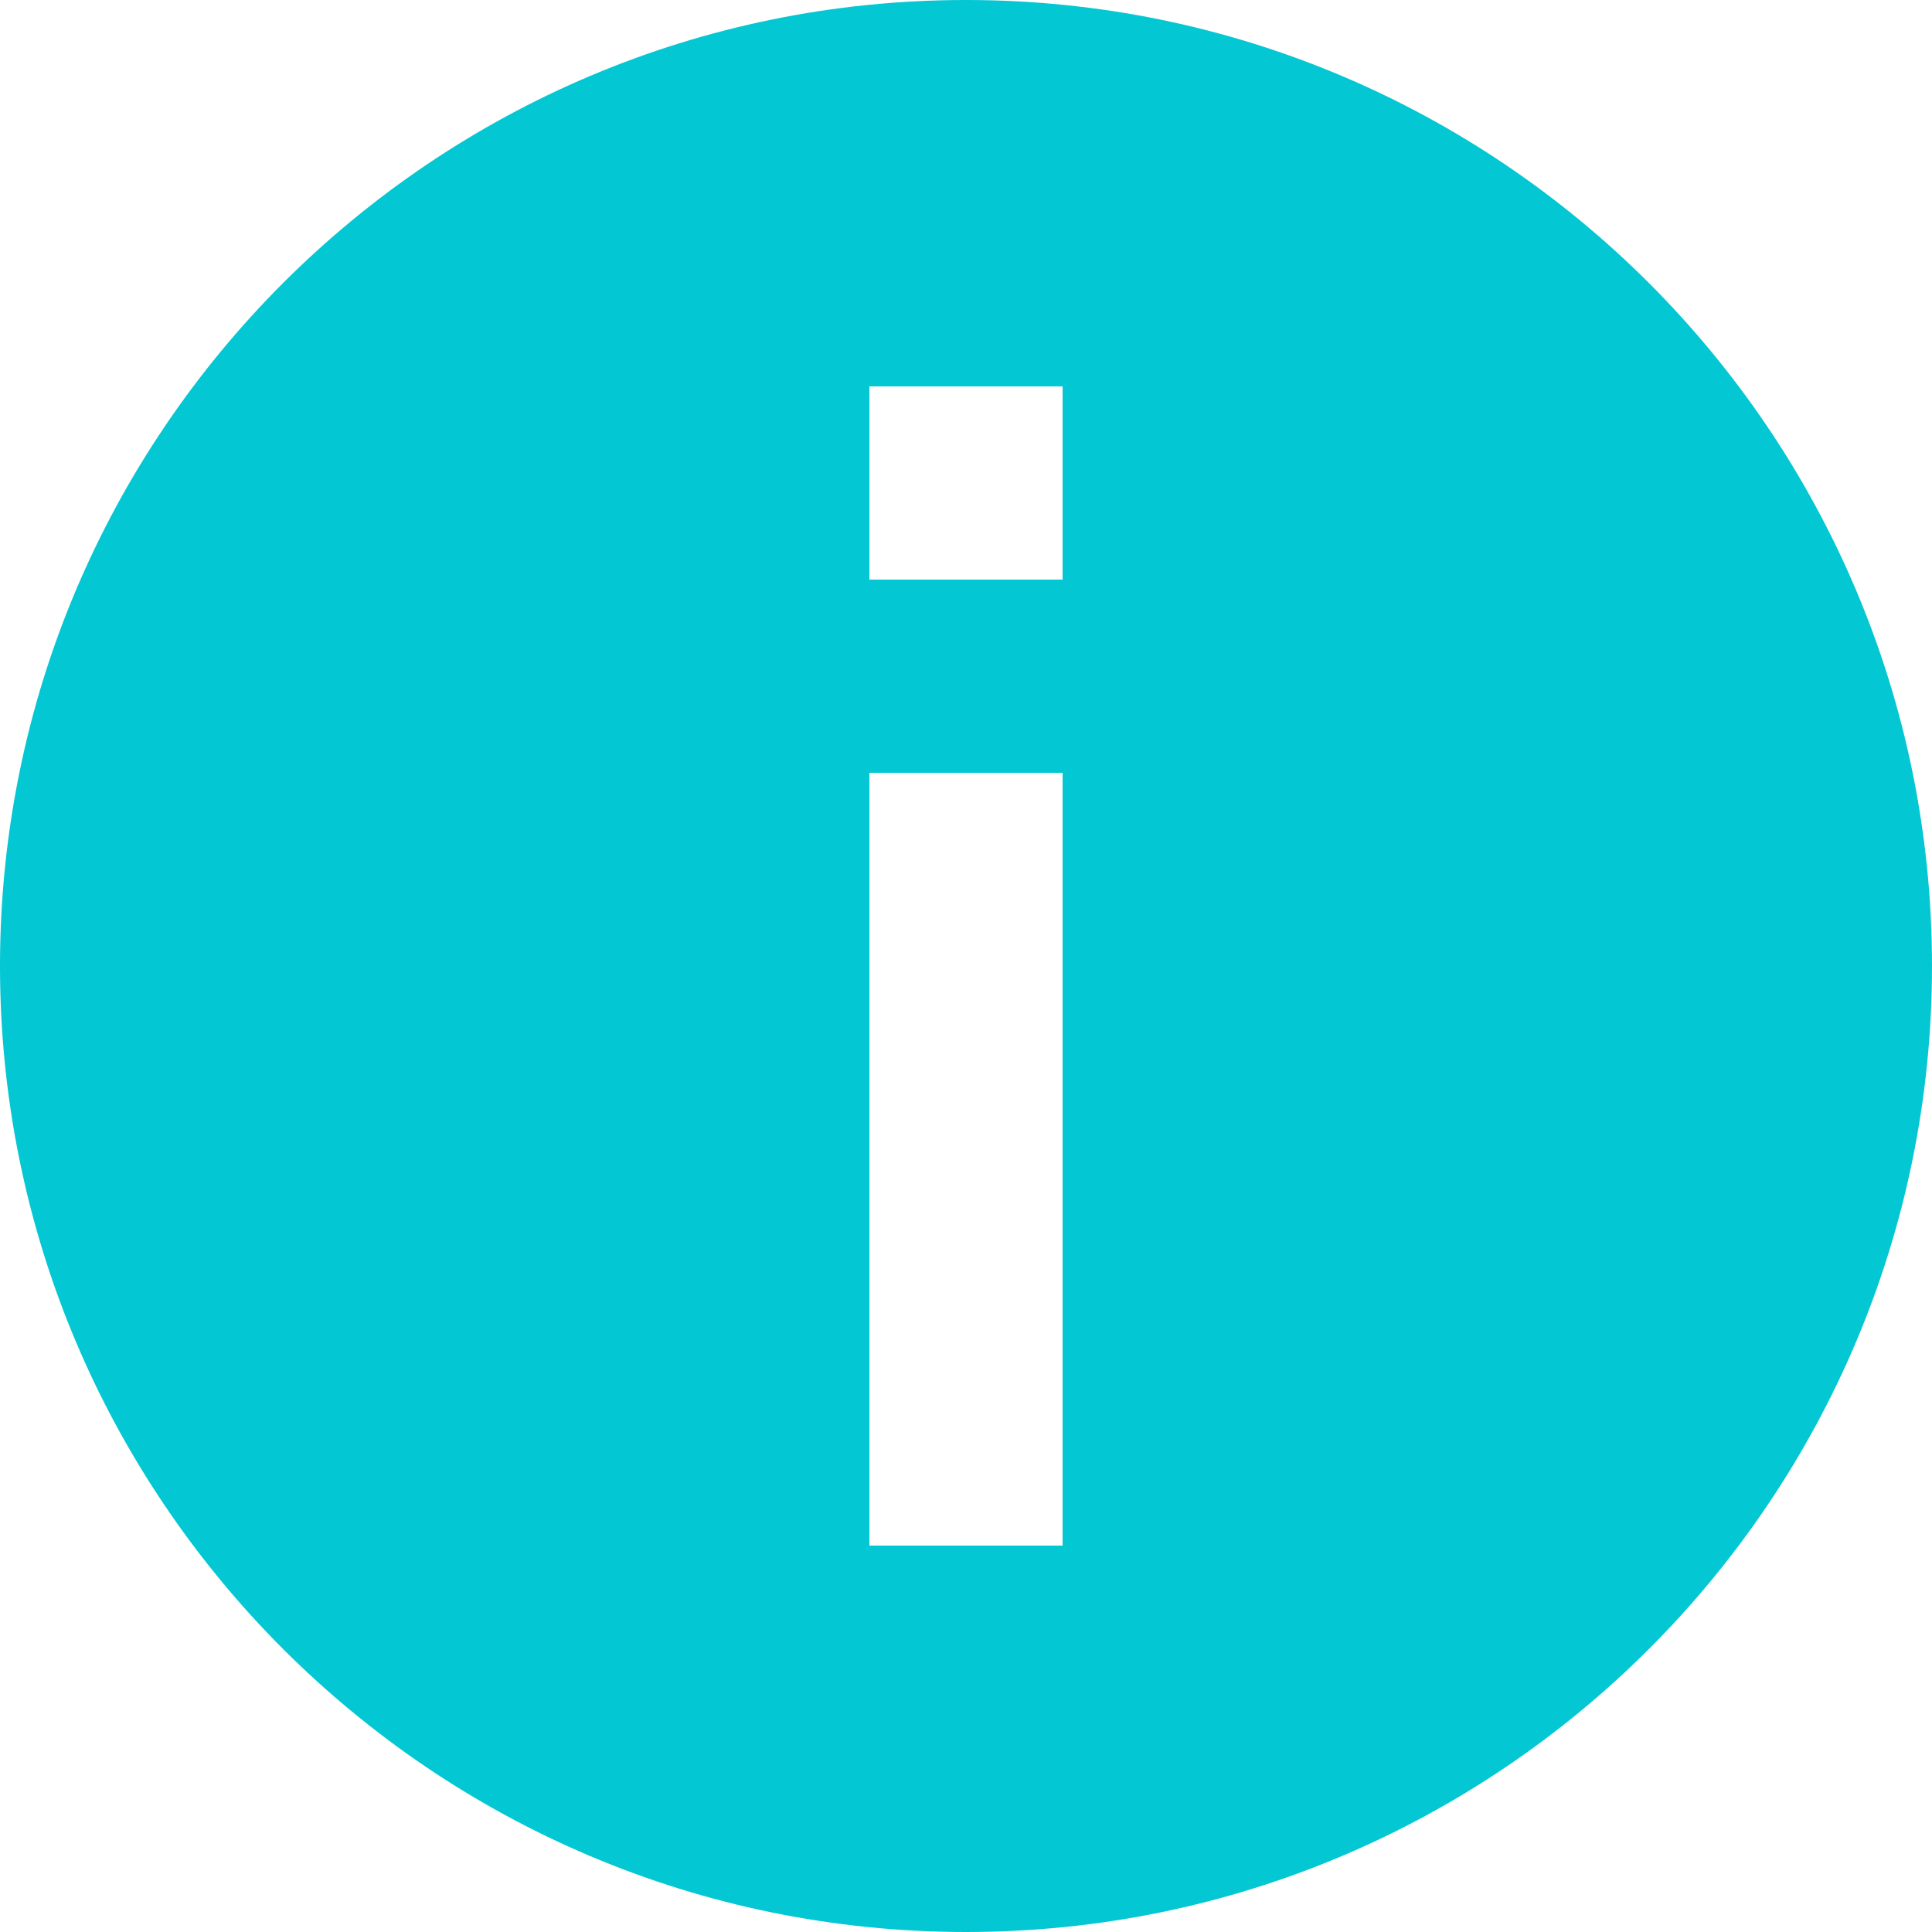
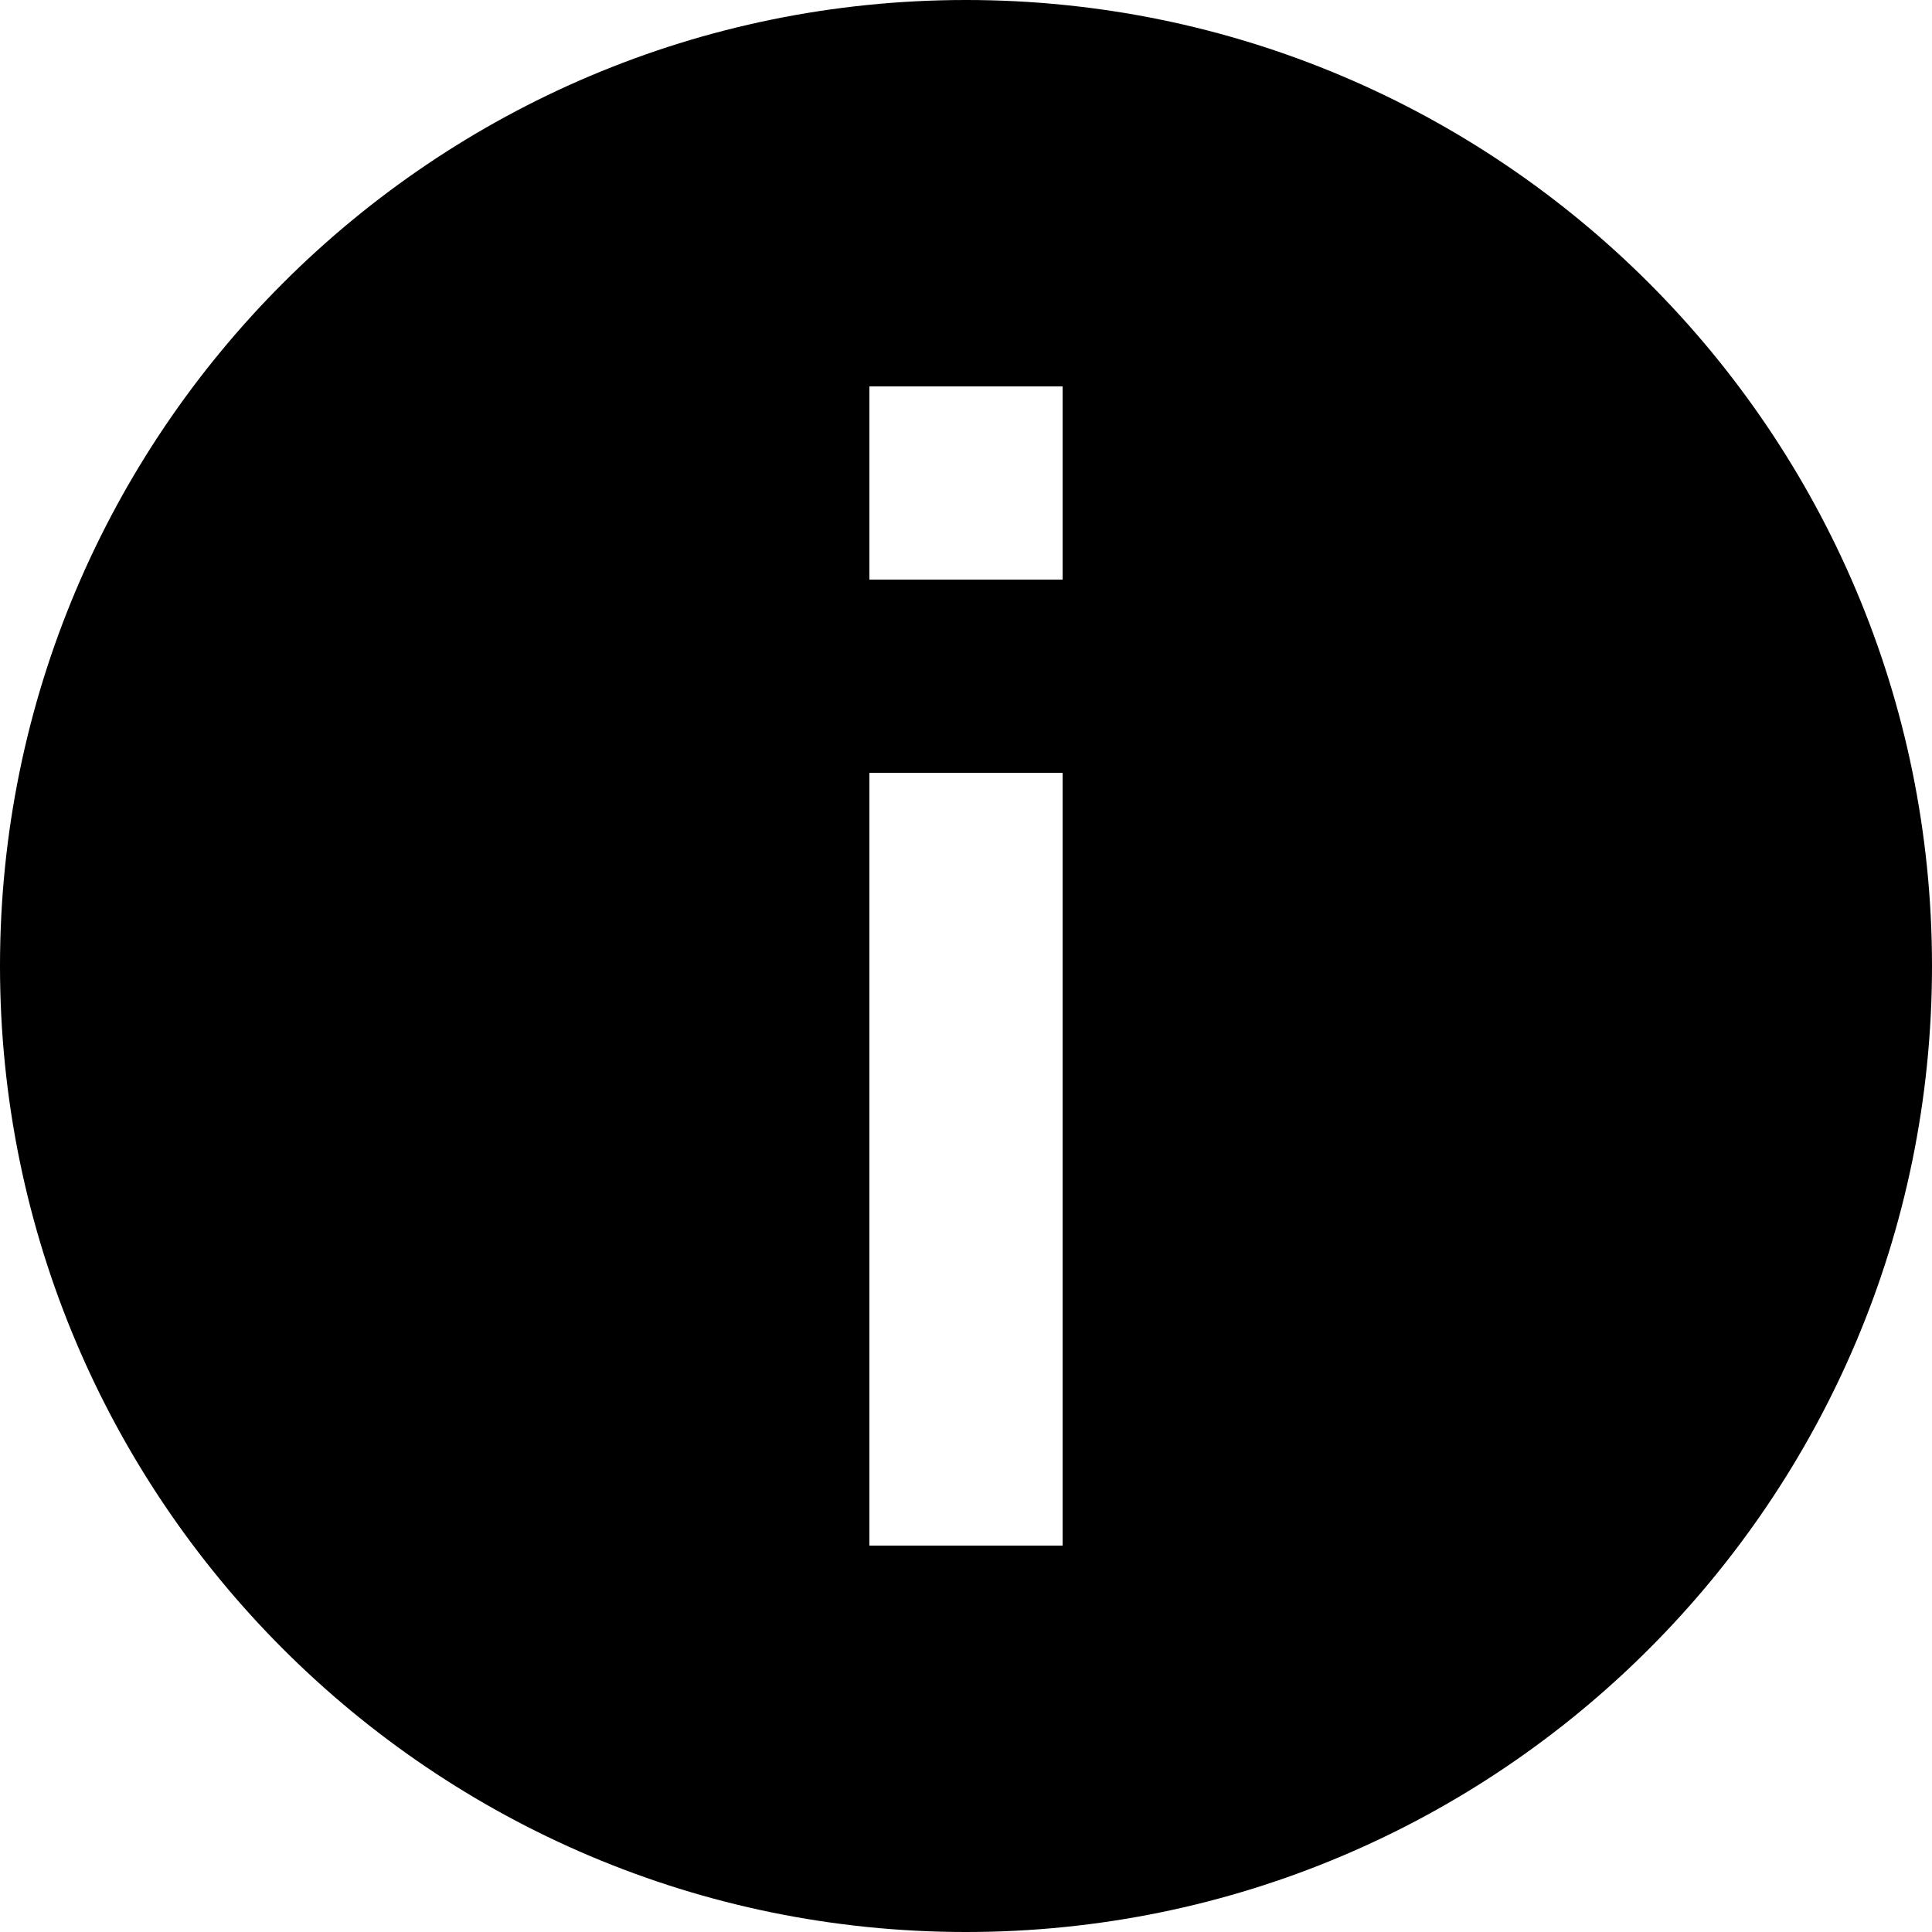
<svg xmlns="http://www.w3.org/2000/svg" width="20" height="20" viewBox="0 0 20 20" fill="none">
-   <path class="fillStd" d="M10 20C4.48 20 0 15.52 0 10C0 4.48 4.48 0 10 0C15.52 0 20 4.48 20 10C20 15.52 15.52 20 10 20ZM11 4H9V6H11V4ZM11 8H9V16H11V8Z" fill="#03C7D3" />
+   <path class="fillStd" d="M10 20C4.48 20 0 15.52 0 10C0 4.48 4.48 0 10 0C15.52 0 20 4.48 20 10C20 15.52 15.52 20 10 20ZM11 4H9V6H11V4ZM11 8H9V16H11V8Z" fill="currentColor" />
</svg>
